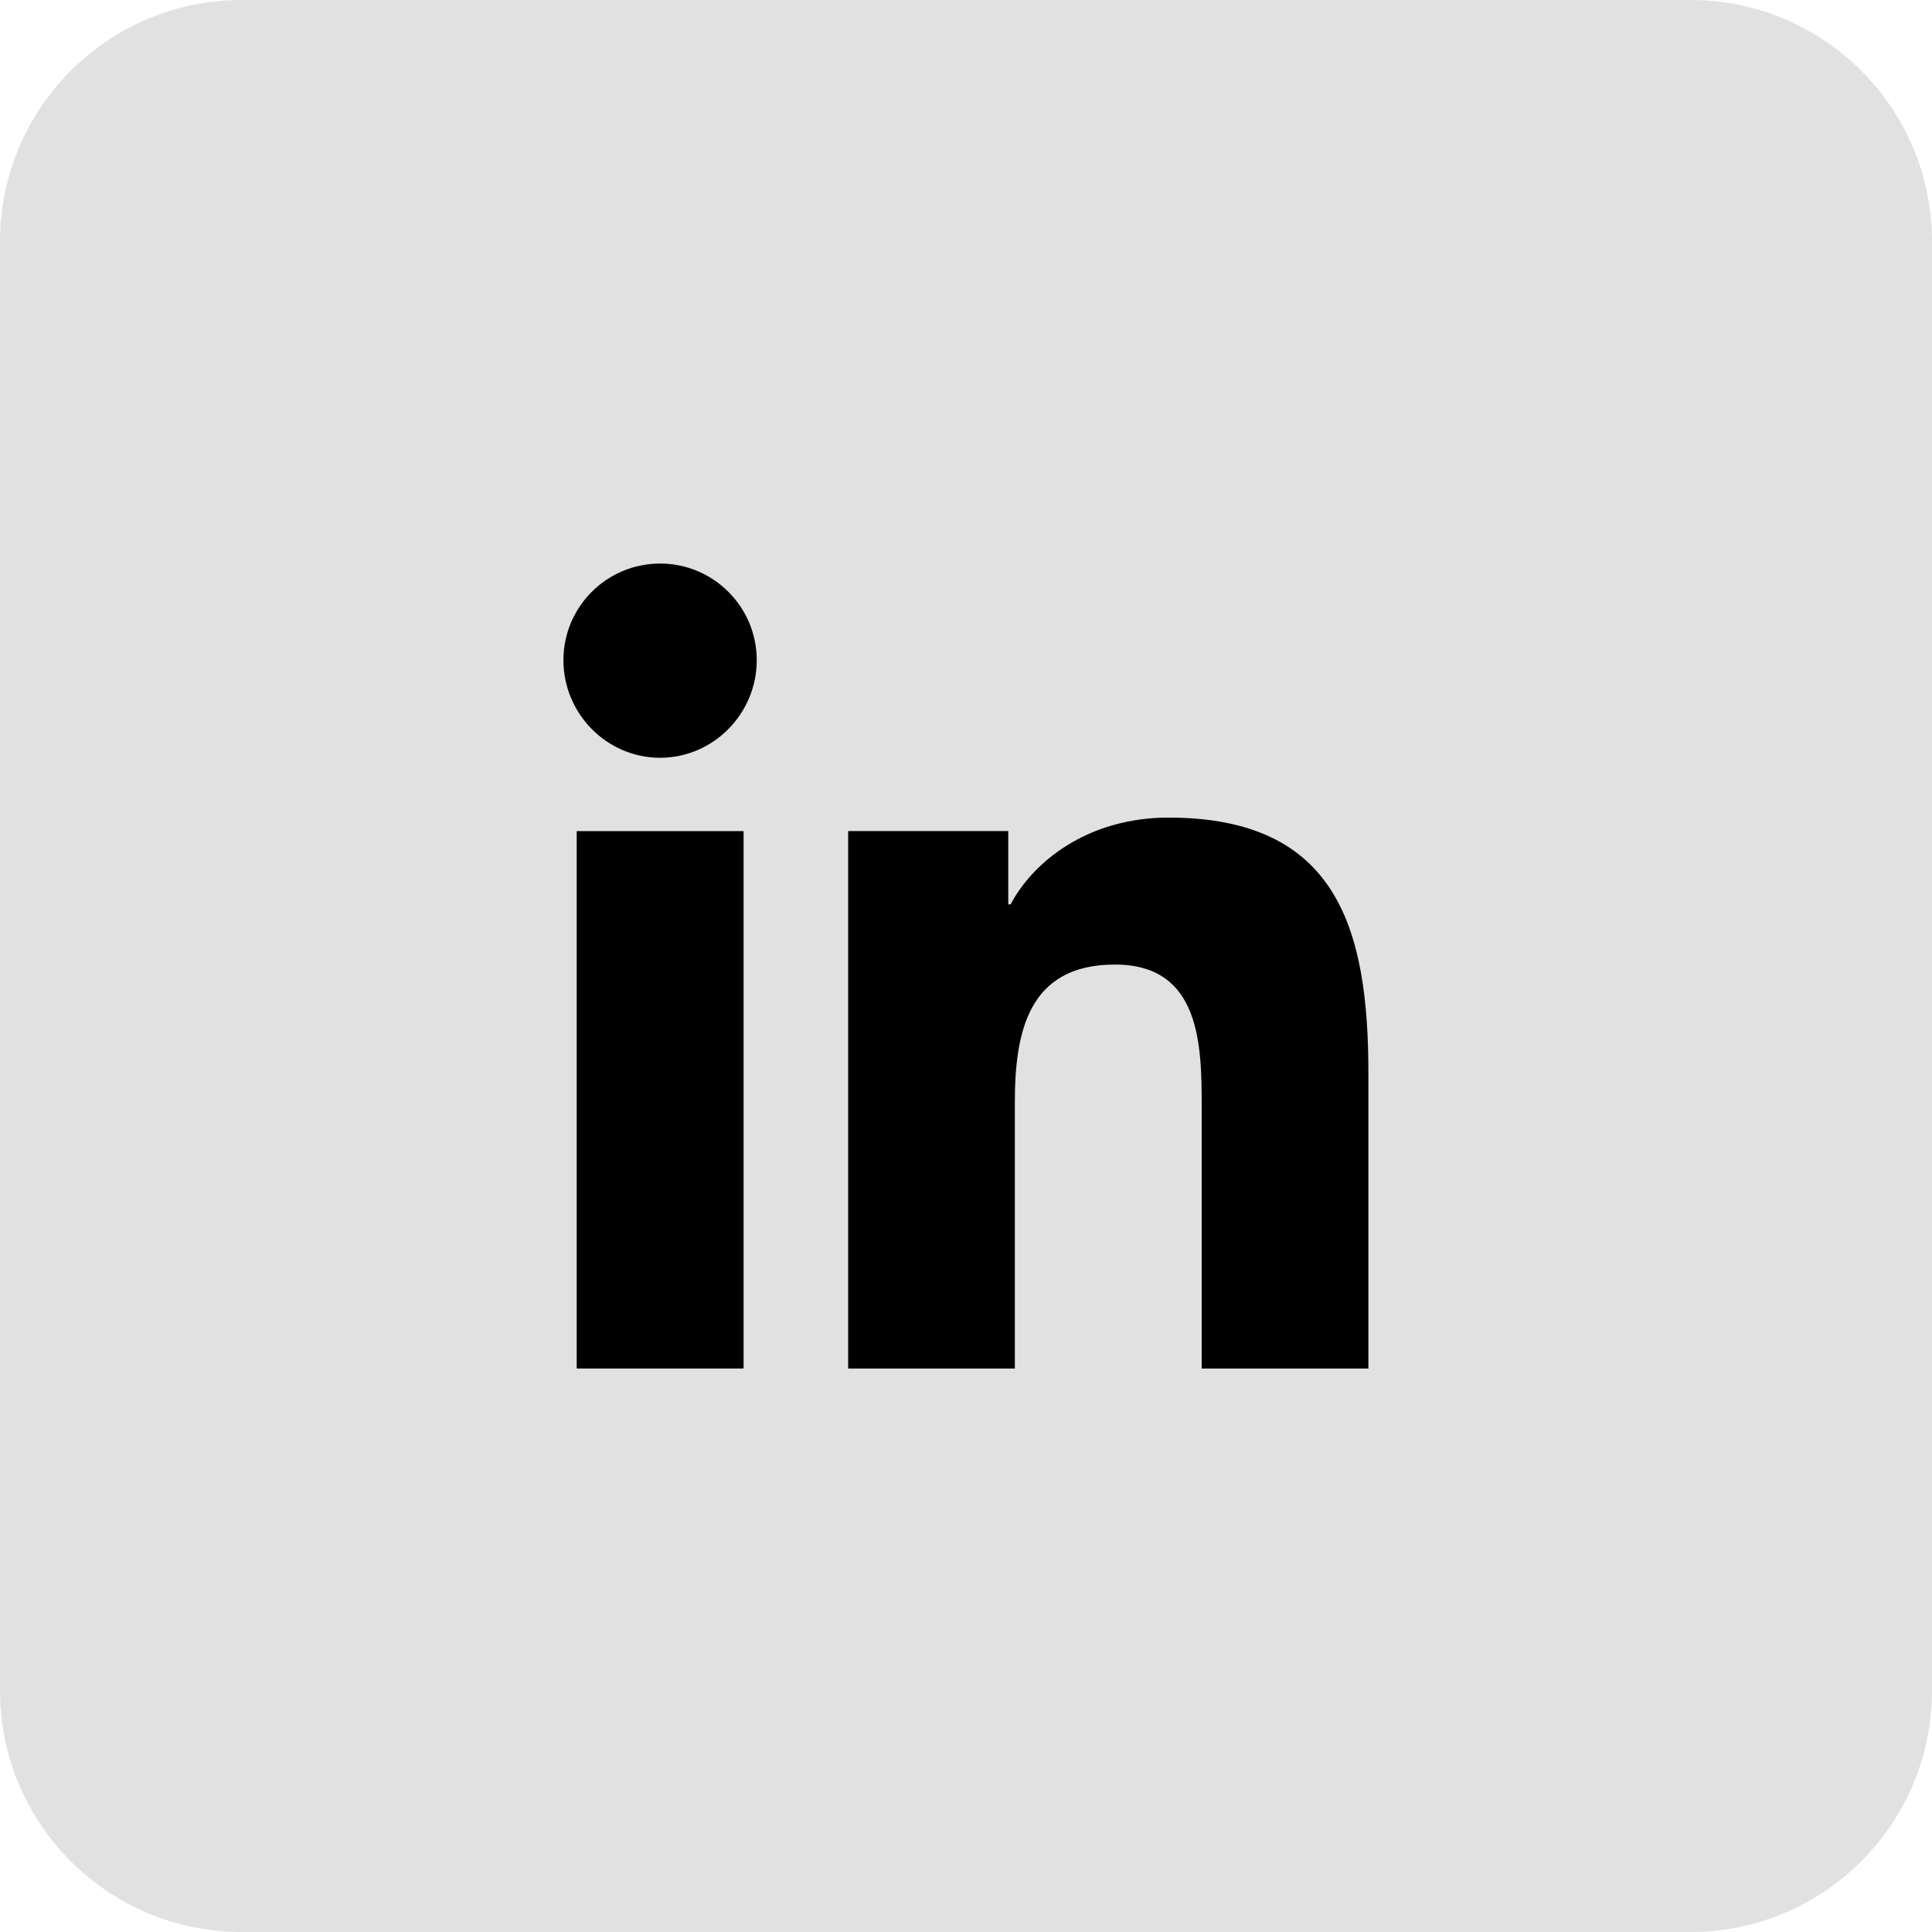
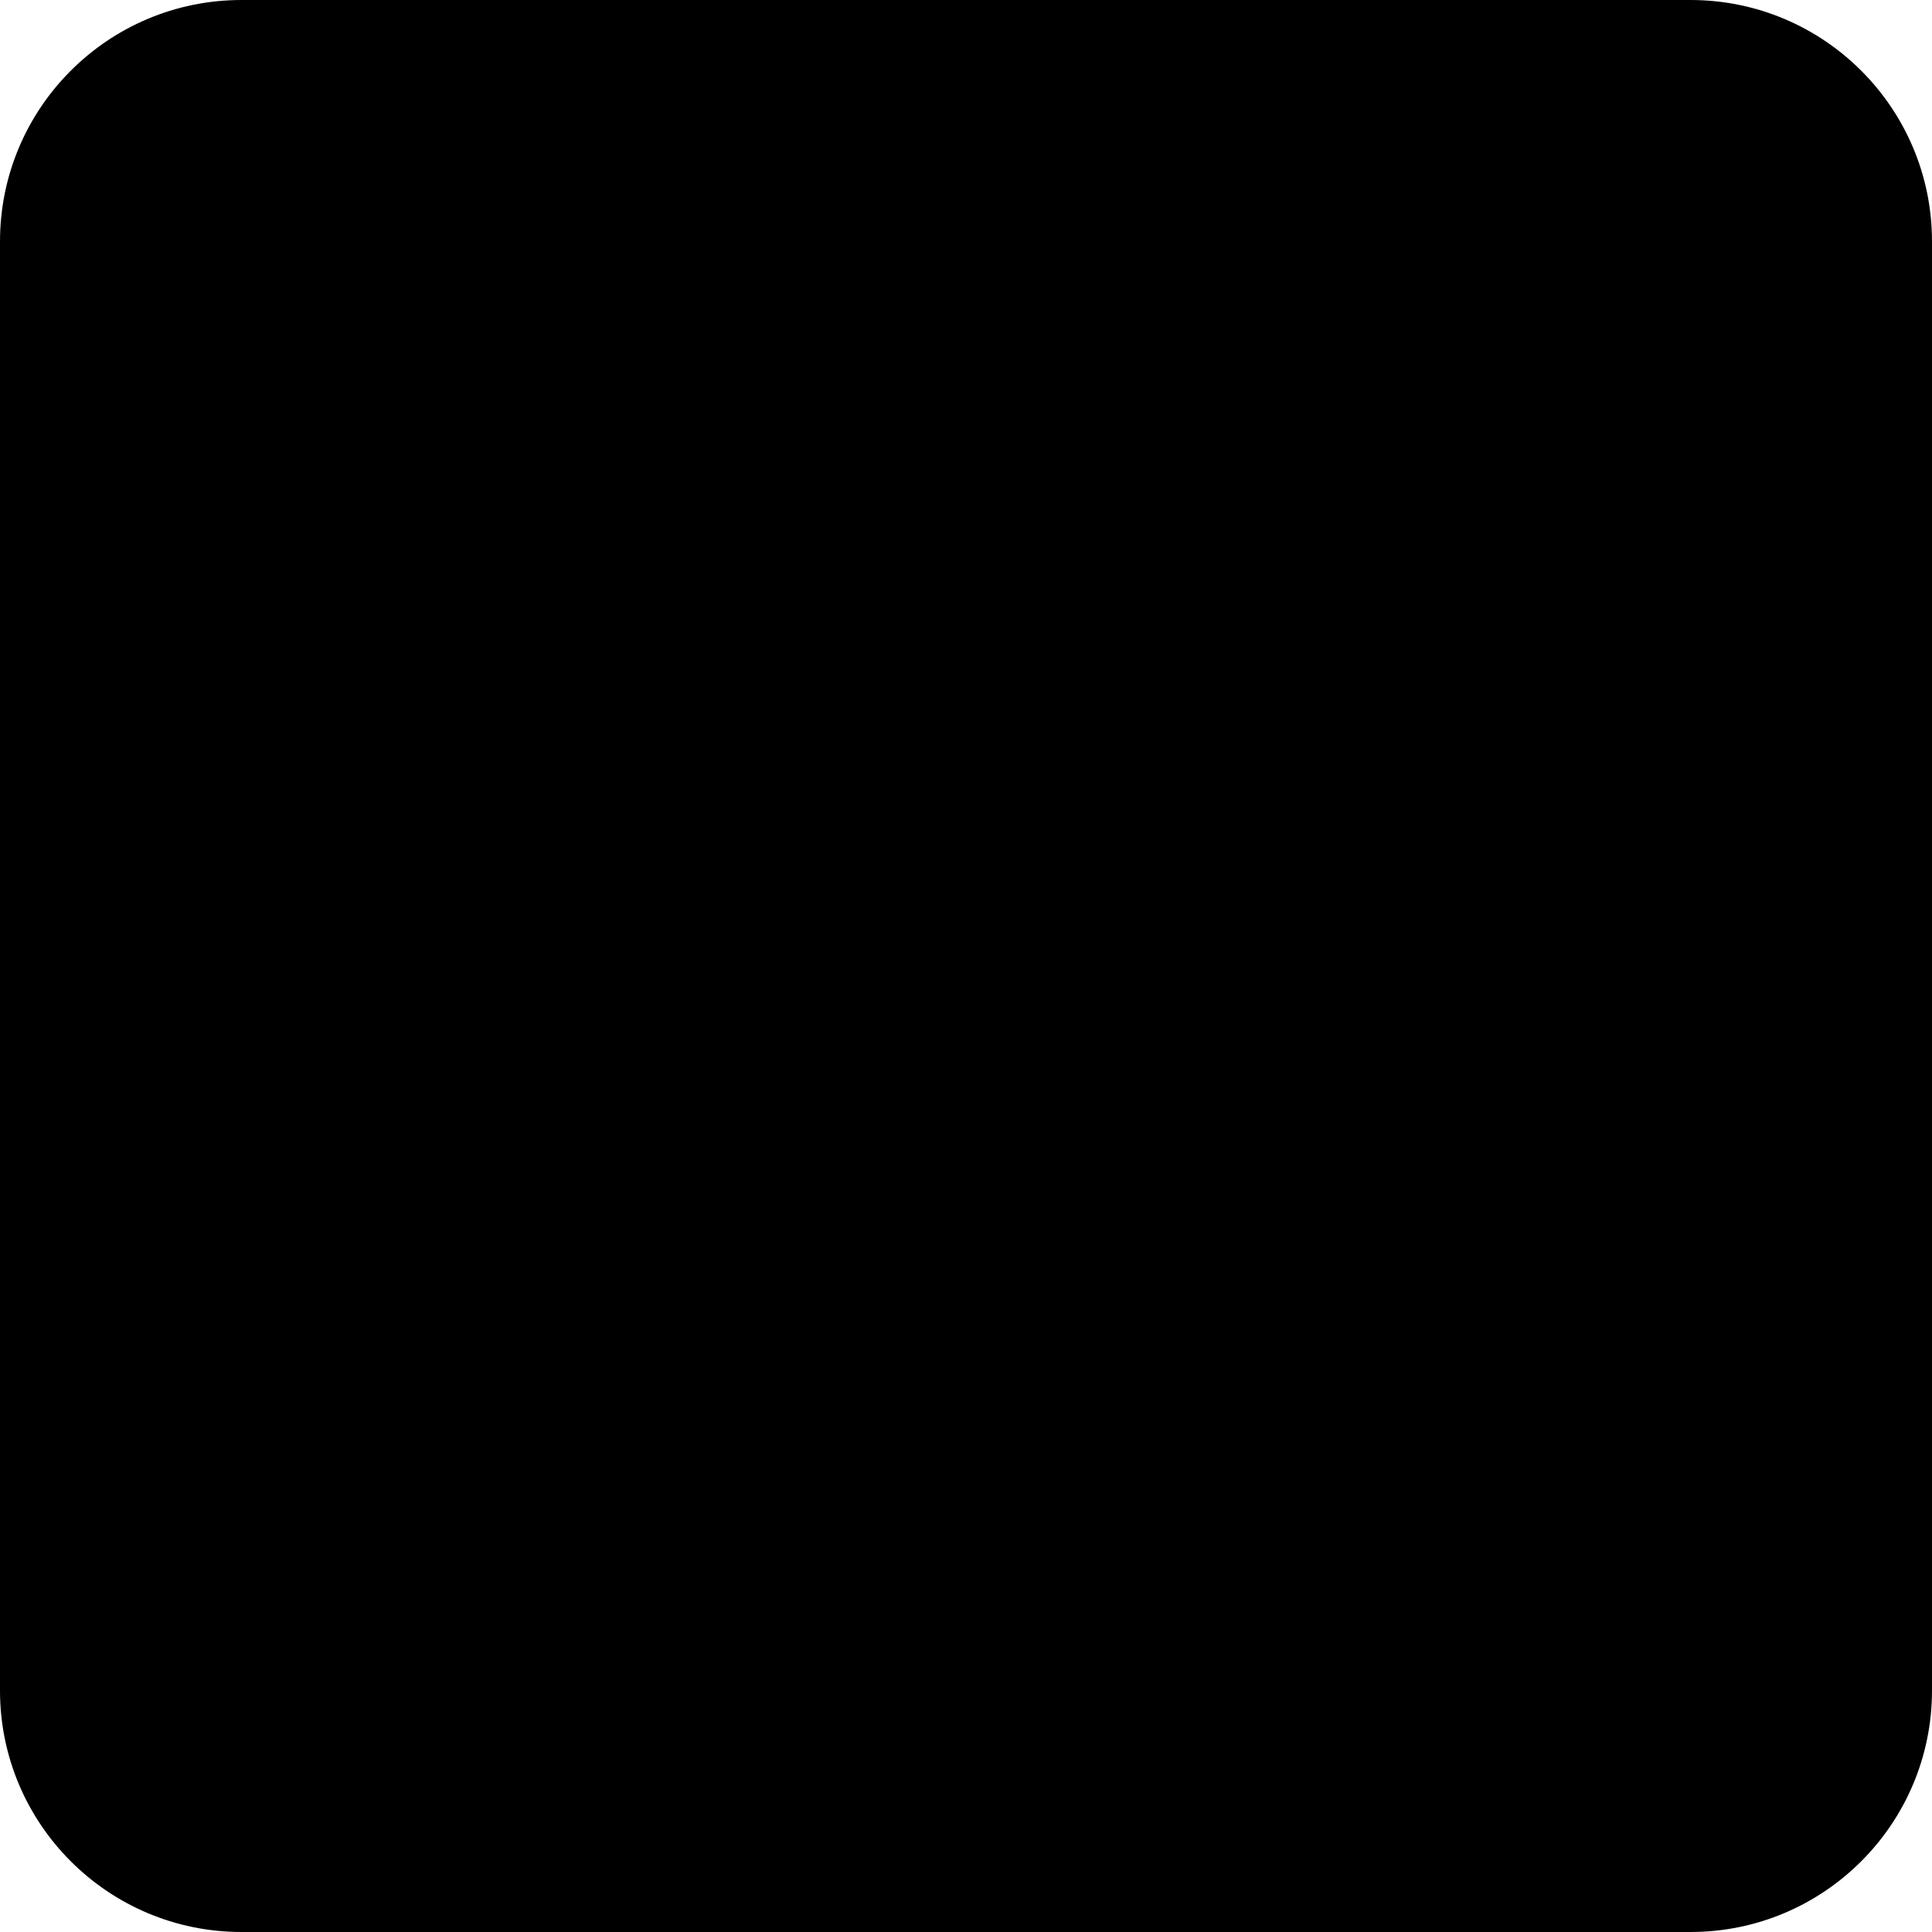
<svg xmlns="http://www.w3.org/2000/svg" width="32" height="32" viewBox="0 0 32 32" fill="none">
-   <rect opacity="0.12" width="32" height="32" rx="4" fill="currentColor" />
-   <path d="M22.662 22.667L22.665 22.667V17.777C22.665 15.384 22.15 13.542 19.354 13.542C18.009 13.542 17.107 14.28 16.739 14.979H16.7V13.765H14.048V22.667H16.809V18.259C16.809 17.098 17.029 15.976 18.466 15.976C19.883 15.976 19.904 17.301 19.904 18.333V22.667H22.662Z" fill="currentColor" />
-   <path d="M9.552 13.766H12.316V22.667H9.552V13.766Z" fill="currentColor" />
-   <path d="M10.933 9.334C10.049 9.334 9.332 10.051 9.332 10.935C9.332 11.819 10.049 12.551 10.933 12.551C11.817 12.551 12.534 11.819 12.534 10.935C12.534 10.051 11.816 9.334 10.933 9.334Z" fill="currentColor" />
+   <rect class="icon-bgc" width="32" height="32" rx="4" fill="currentColor" />
+   <path class="icon-color" d="M22.662 22.667L22.665 22.667V17.777C22.665 15.384 22.15 13.542 19.354 13.542C18.009 13.542 17.107 14.28 16.739 14.979H16.7V13.765H14.048V22.667H16.809V18.259C16.809 17.098 17.029 15.976 18.466 15.976C19.883 15.976 19.904 17.301 19.904 18.333V22.667H22.662Z" fill="currentColor" />
+   <path class="icon-color" d="M9.552 13.766H12.316V22.667H9.552V13.766Z" fill="currentColor" />
+   <path class="icon-color" d="M10.933 9.334C10.049 9.334 9.332 10.051 9.332 10.935C9.332 11.819 10.049 12.551 10.933 12.551C11.817 12.551 12.534 11.819 12.534 10.935C12.534 10.051 11.816 9.334 10.933 9.334Z" fill="currentColor" />
</svg>
